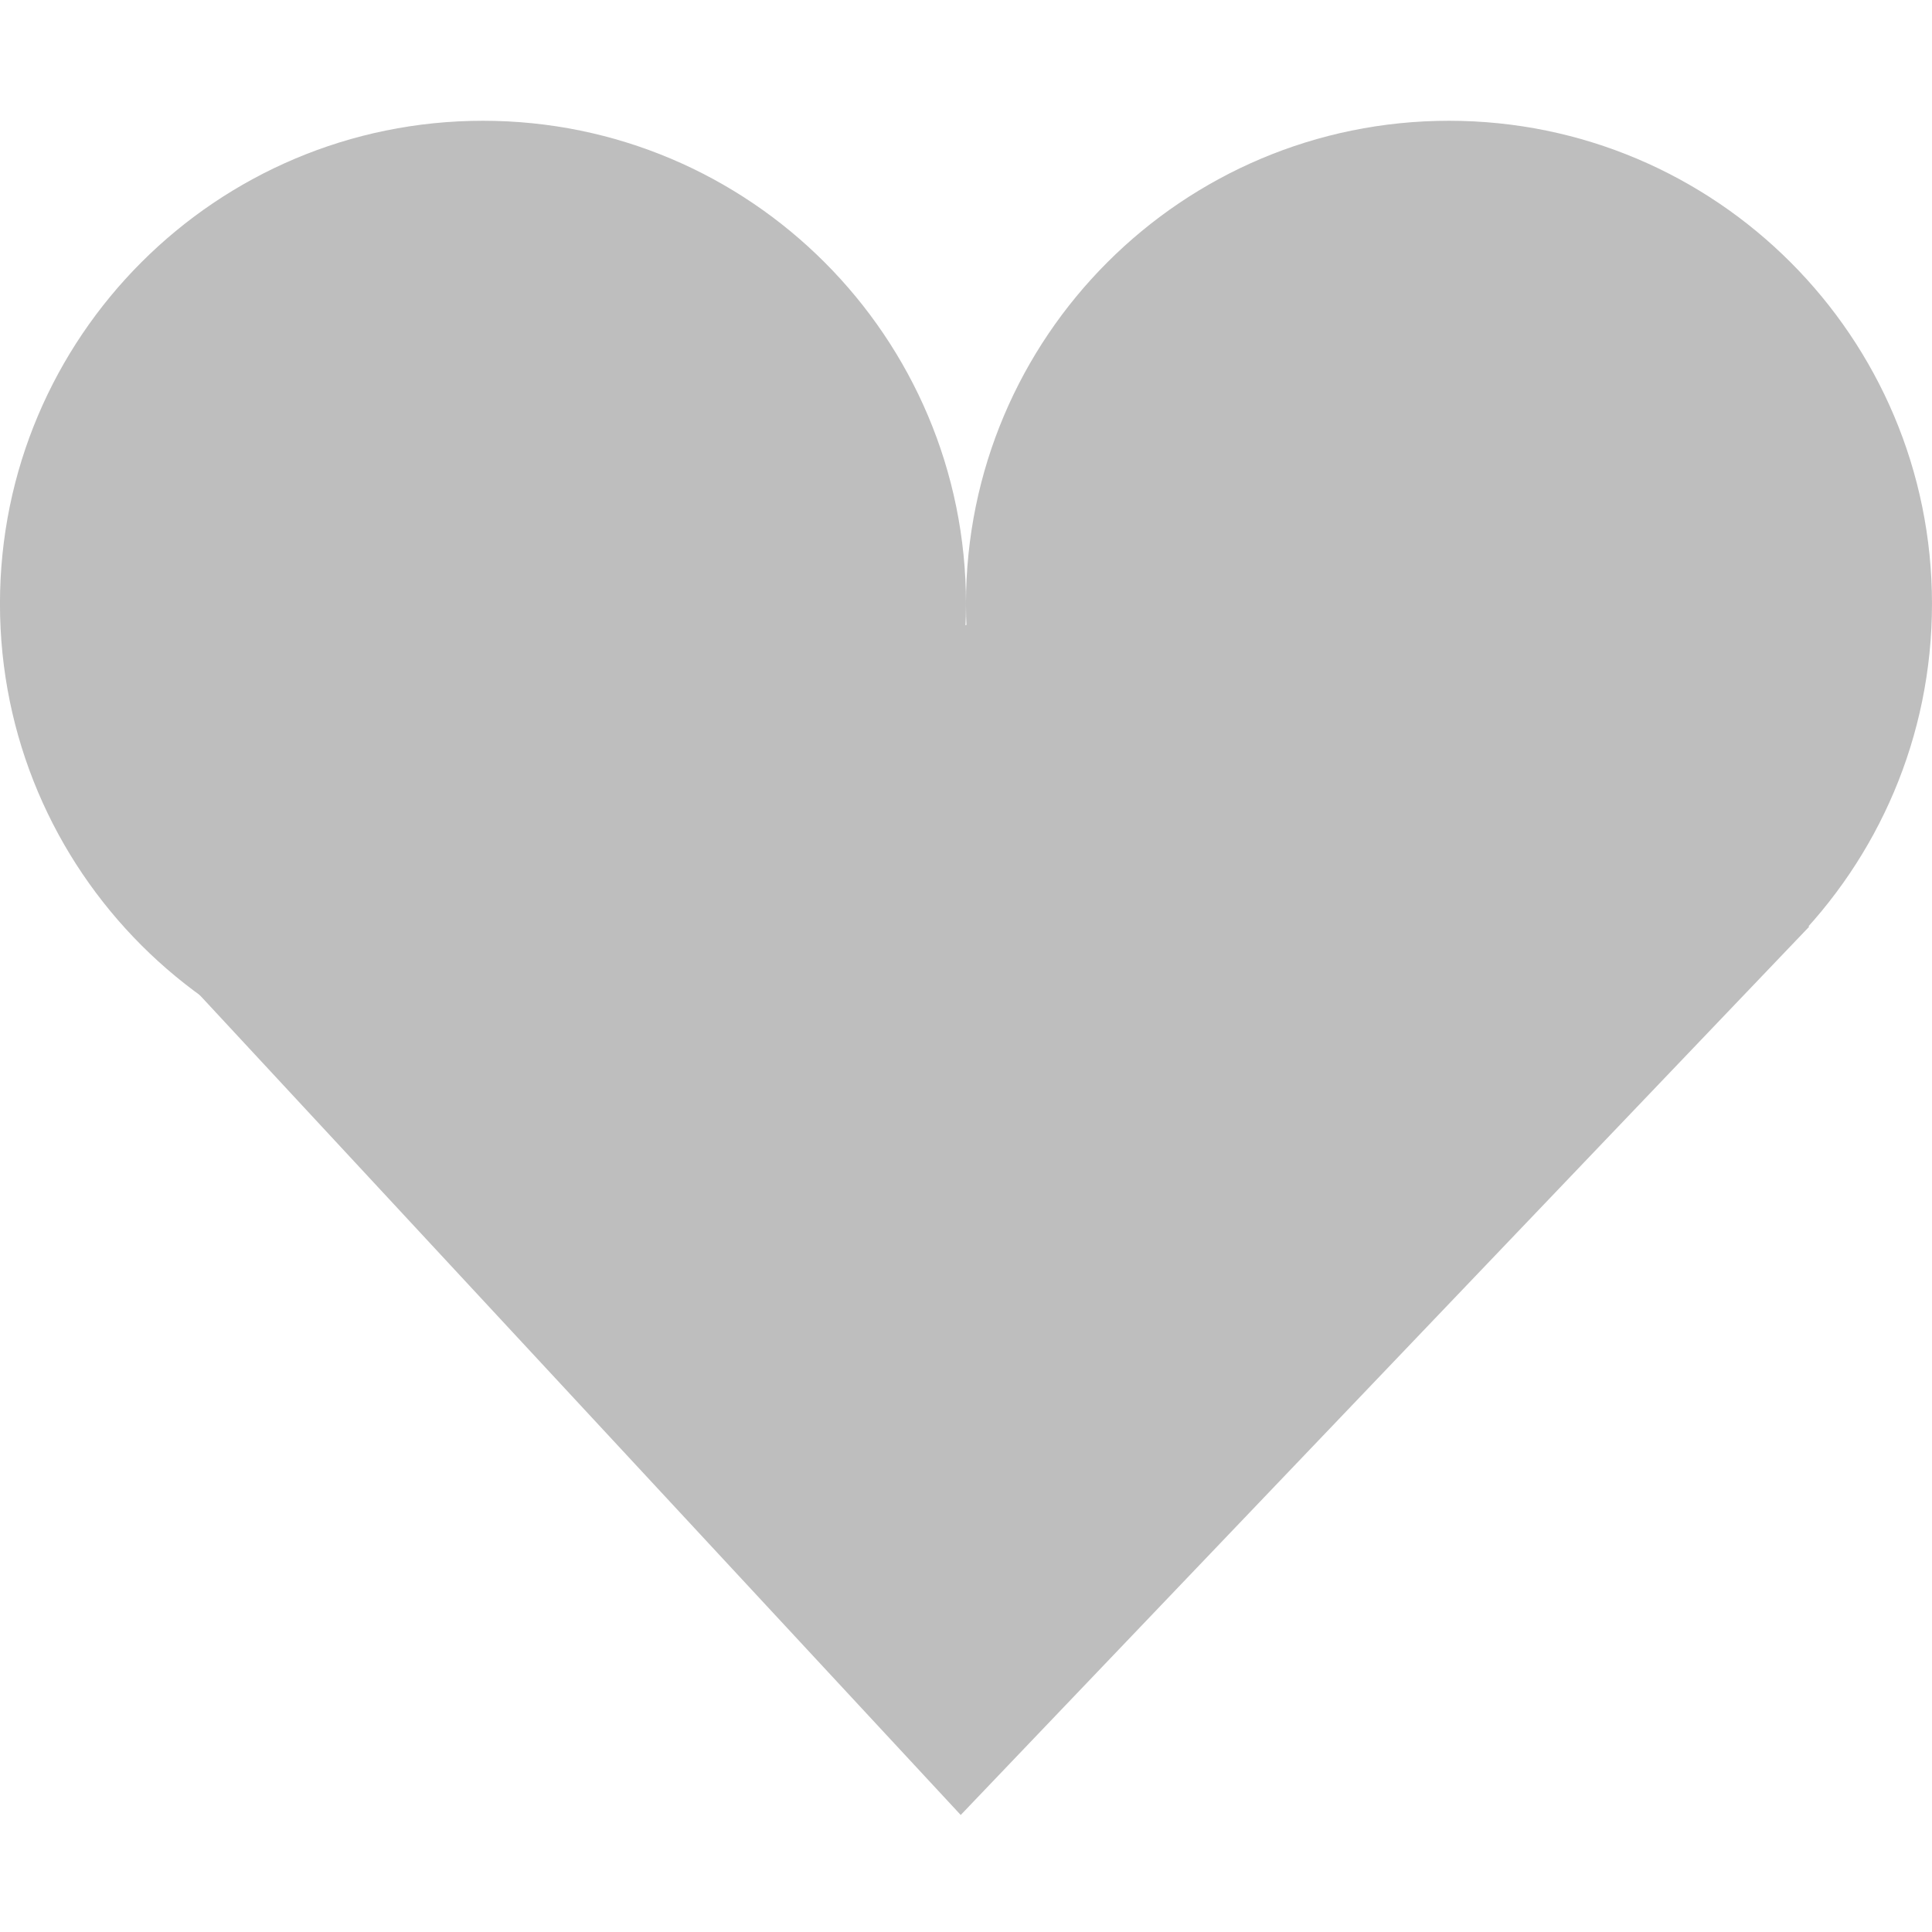
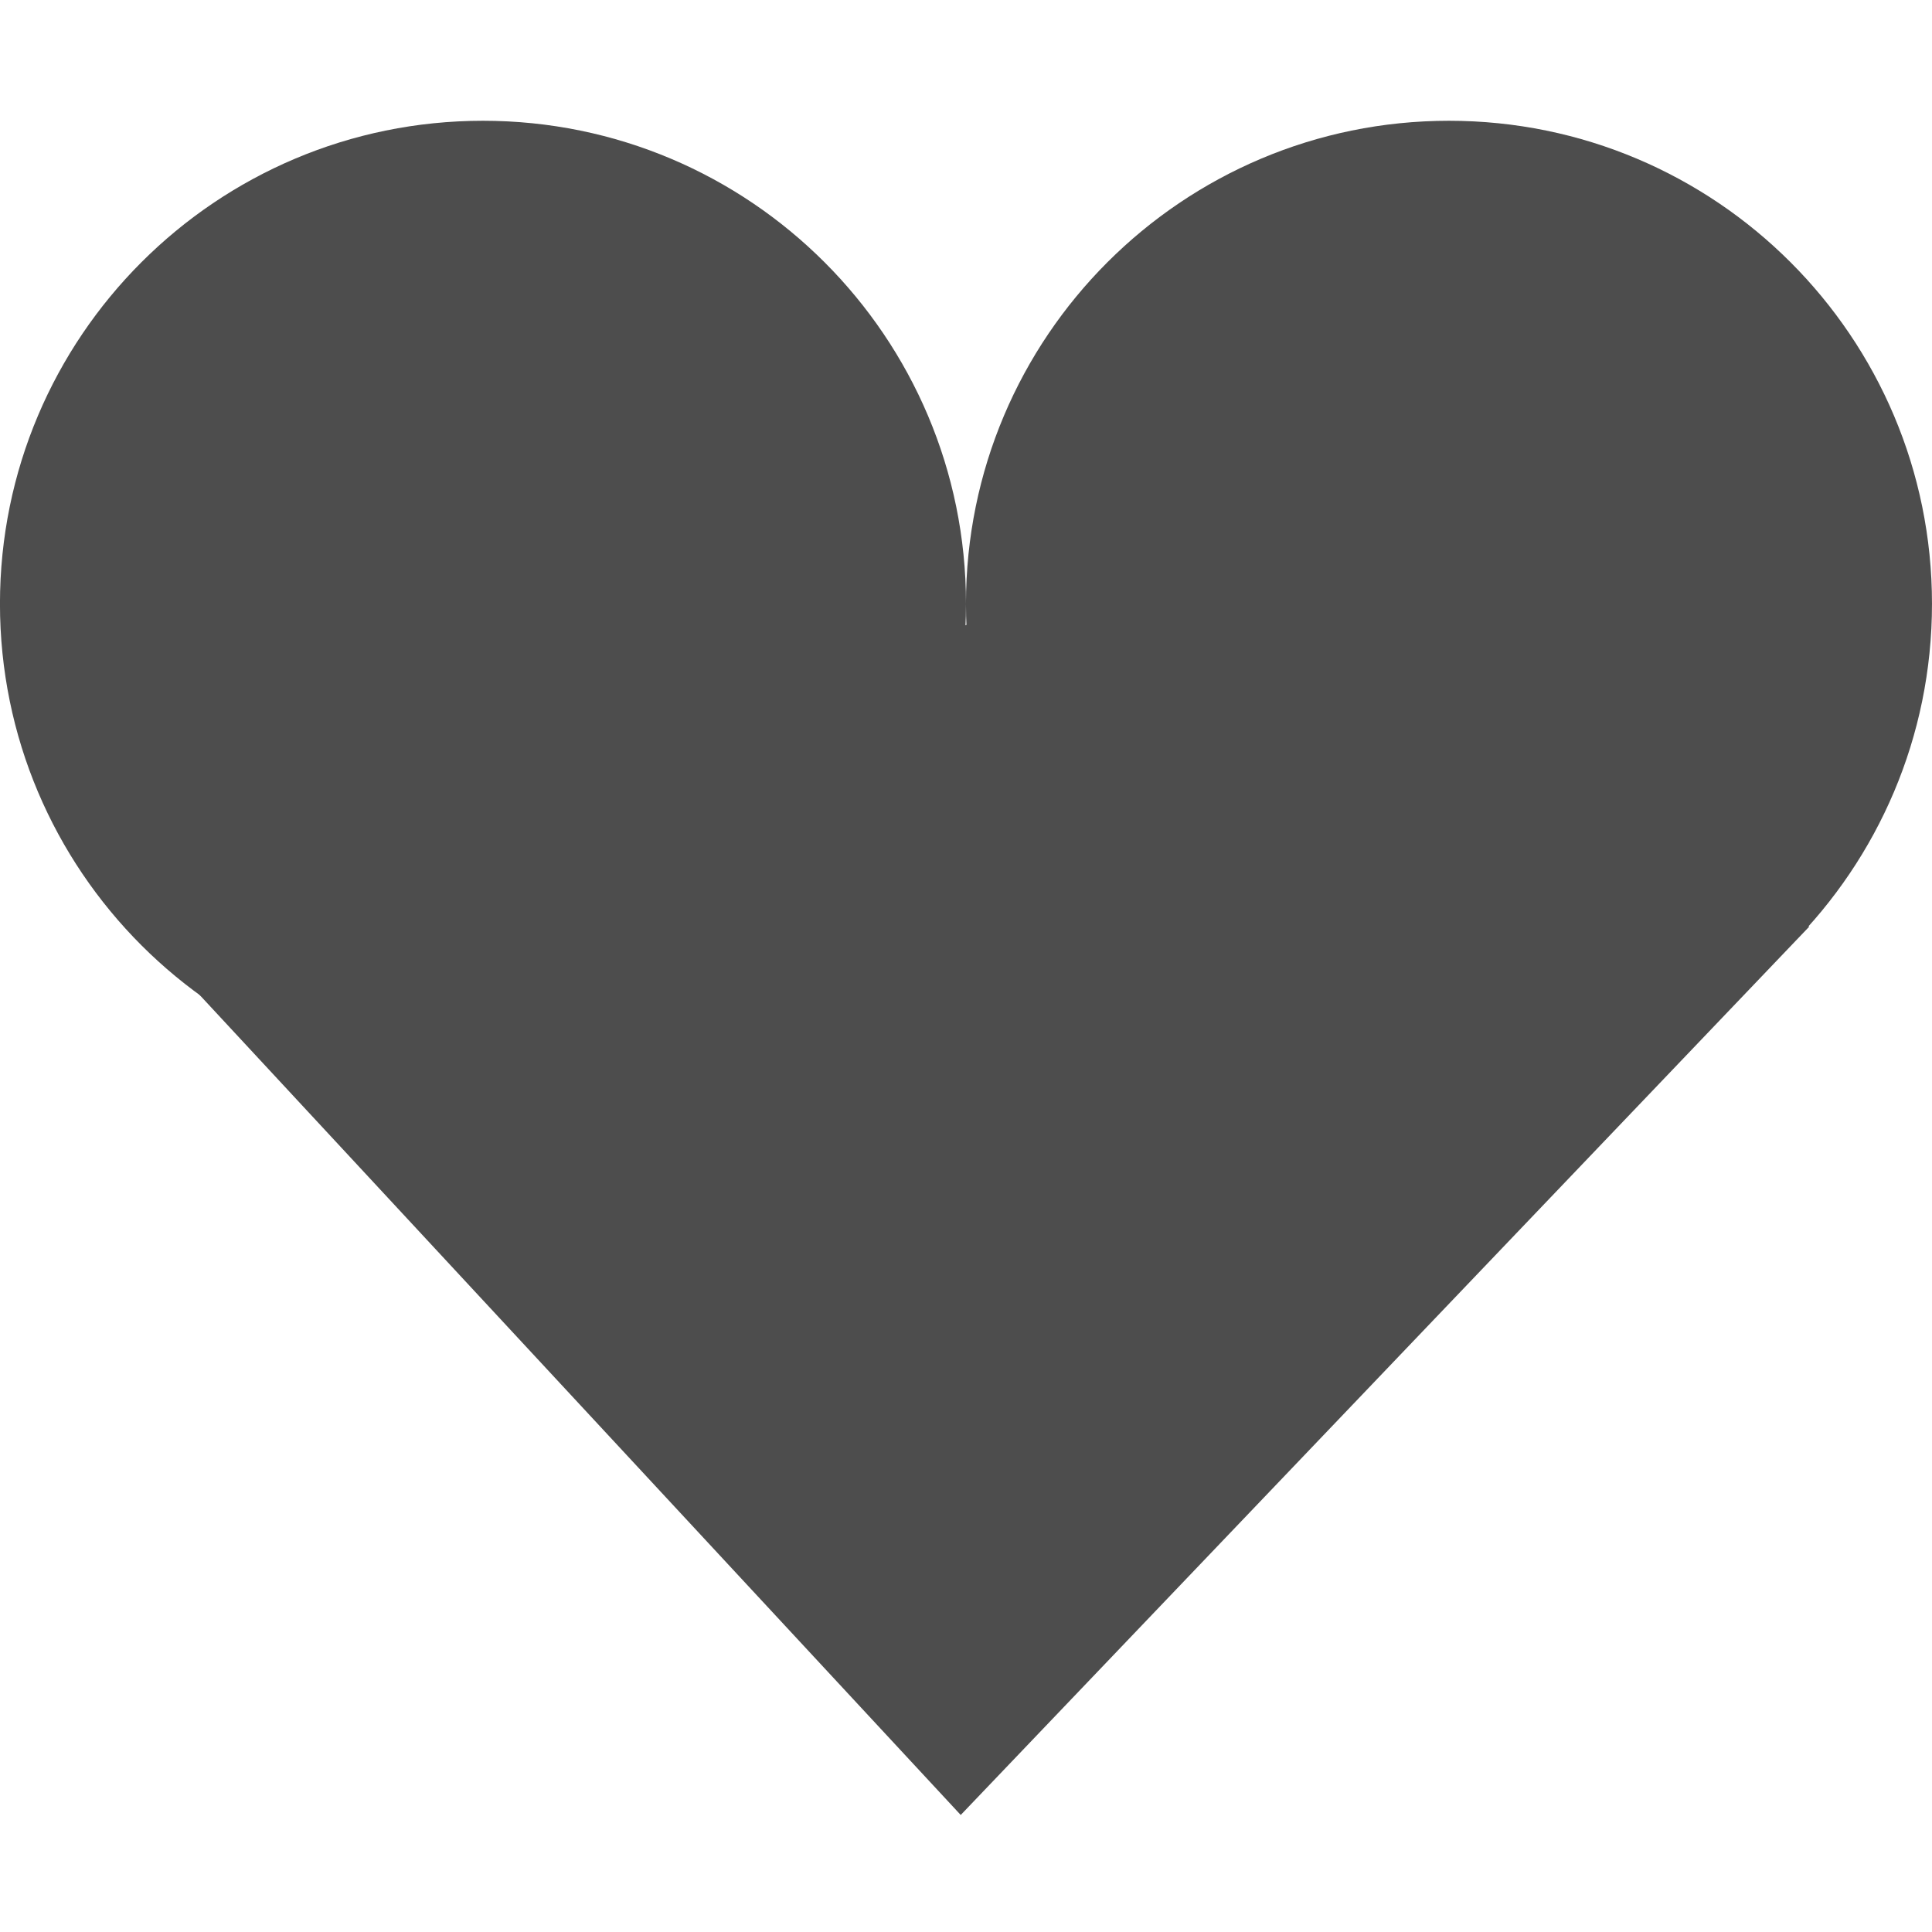
<svg xmlns="http://www.w3.org/2000/svg" id="svg7384" version="1.1" height="16" width="16">
  <defs id="defs7386" />
  <g transform="translate(-42,-782)" id="layer9" style="display:inline" />
  <g transform="translate(-42,-782)" id="layer10" />
  <g transform="translate(-42,-782)" id="layer11" />
  <g transform="translate(-42,-782)" id="layer12" />
  <g transform="translate(-42,-782)" id="layer13" />
  <g transform="translate(-42,-782)" id="layer14" />
  <g transform="translate(-42,-782)" id="layer15">
    <g transform="translate(-304.1907,-181.1781)" id="g14245">
-       <path transform="matrix(0.4714045,0,0,0.4973059,442.3574,762.975)" d="m -187.03,412.63 a 8.485,8.043 0 1 1 -16.971,0 8.485,8.043 0 1 1 16.971,0 z" id="path4002" style="fill:#bebebe;fill-opacity:1;stroke:none" />
-       <path transform="matrix(0.4714045,0,0,0.4973059,450.3574,762.975)" d="m -187.03,412.63 a 8.485,8.043 0 1 1 -16.971,0 8.485,8.043 0 1 1 16.971,0 z" id="path4004" style="fill:#bebebe;fill-opacity:1;stroke:none" />
-       <path d="m 346.954,970.459 7.37,-2.143 6.85,2.536 -7.027,7.357 -7.193,-7.75 z" id="rect4006" style="fill:#bebebe;fill-opacity:1;stroke:none" />
+       <path transform="matrix(0.4714045,0,0,0.4973059,442.3574,762.975)" d="m -187.03,412.63 a 8.485,8.043 0 1 1 -16.971,0 8.485,8.043 0 1 1 16.971,0 z" id="path4002" style="fill:#4d4d4d;fill-opacity:1;stroke:none" />
+       <path transform="matrix(0.4714045,0,0,0.4973059,450.3574,762.975)" d="m -187.03,412.63 a 8.485,8.043 0 1 1 -16.971,0 8.485,8.043 0 1 1 16.971,0 z" id="path4004" style="fill:#4d4d4d;fill-opacity:1;stroke:none" />
+       <path d="m 346.954,970.459 7.37,-2.143 6.85,2.536 -7.027,7.357 -7.193,-7.75 z" id="rect4006" style="fill:#4d4d4d;fill-opacity:1;stroke:none" />
    </g>
  </g>
</svg>
